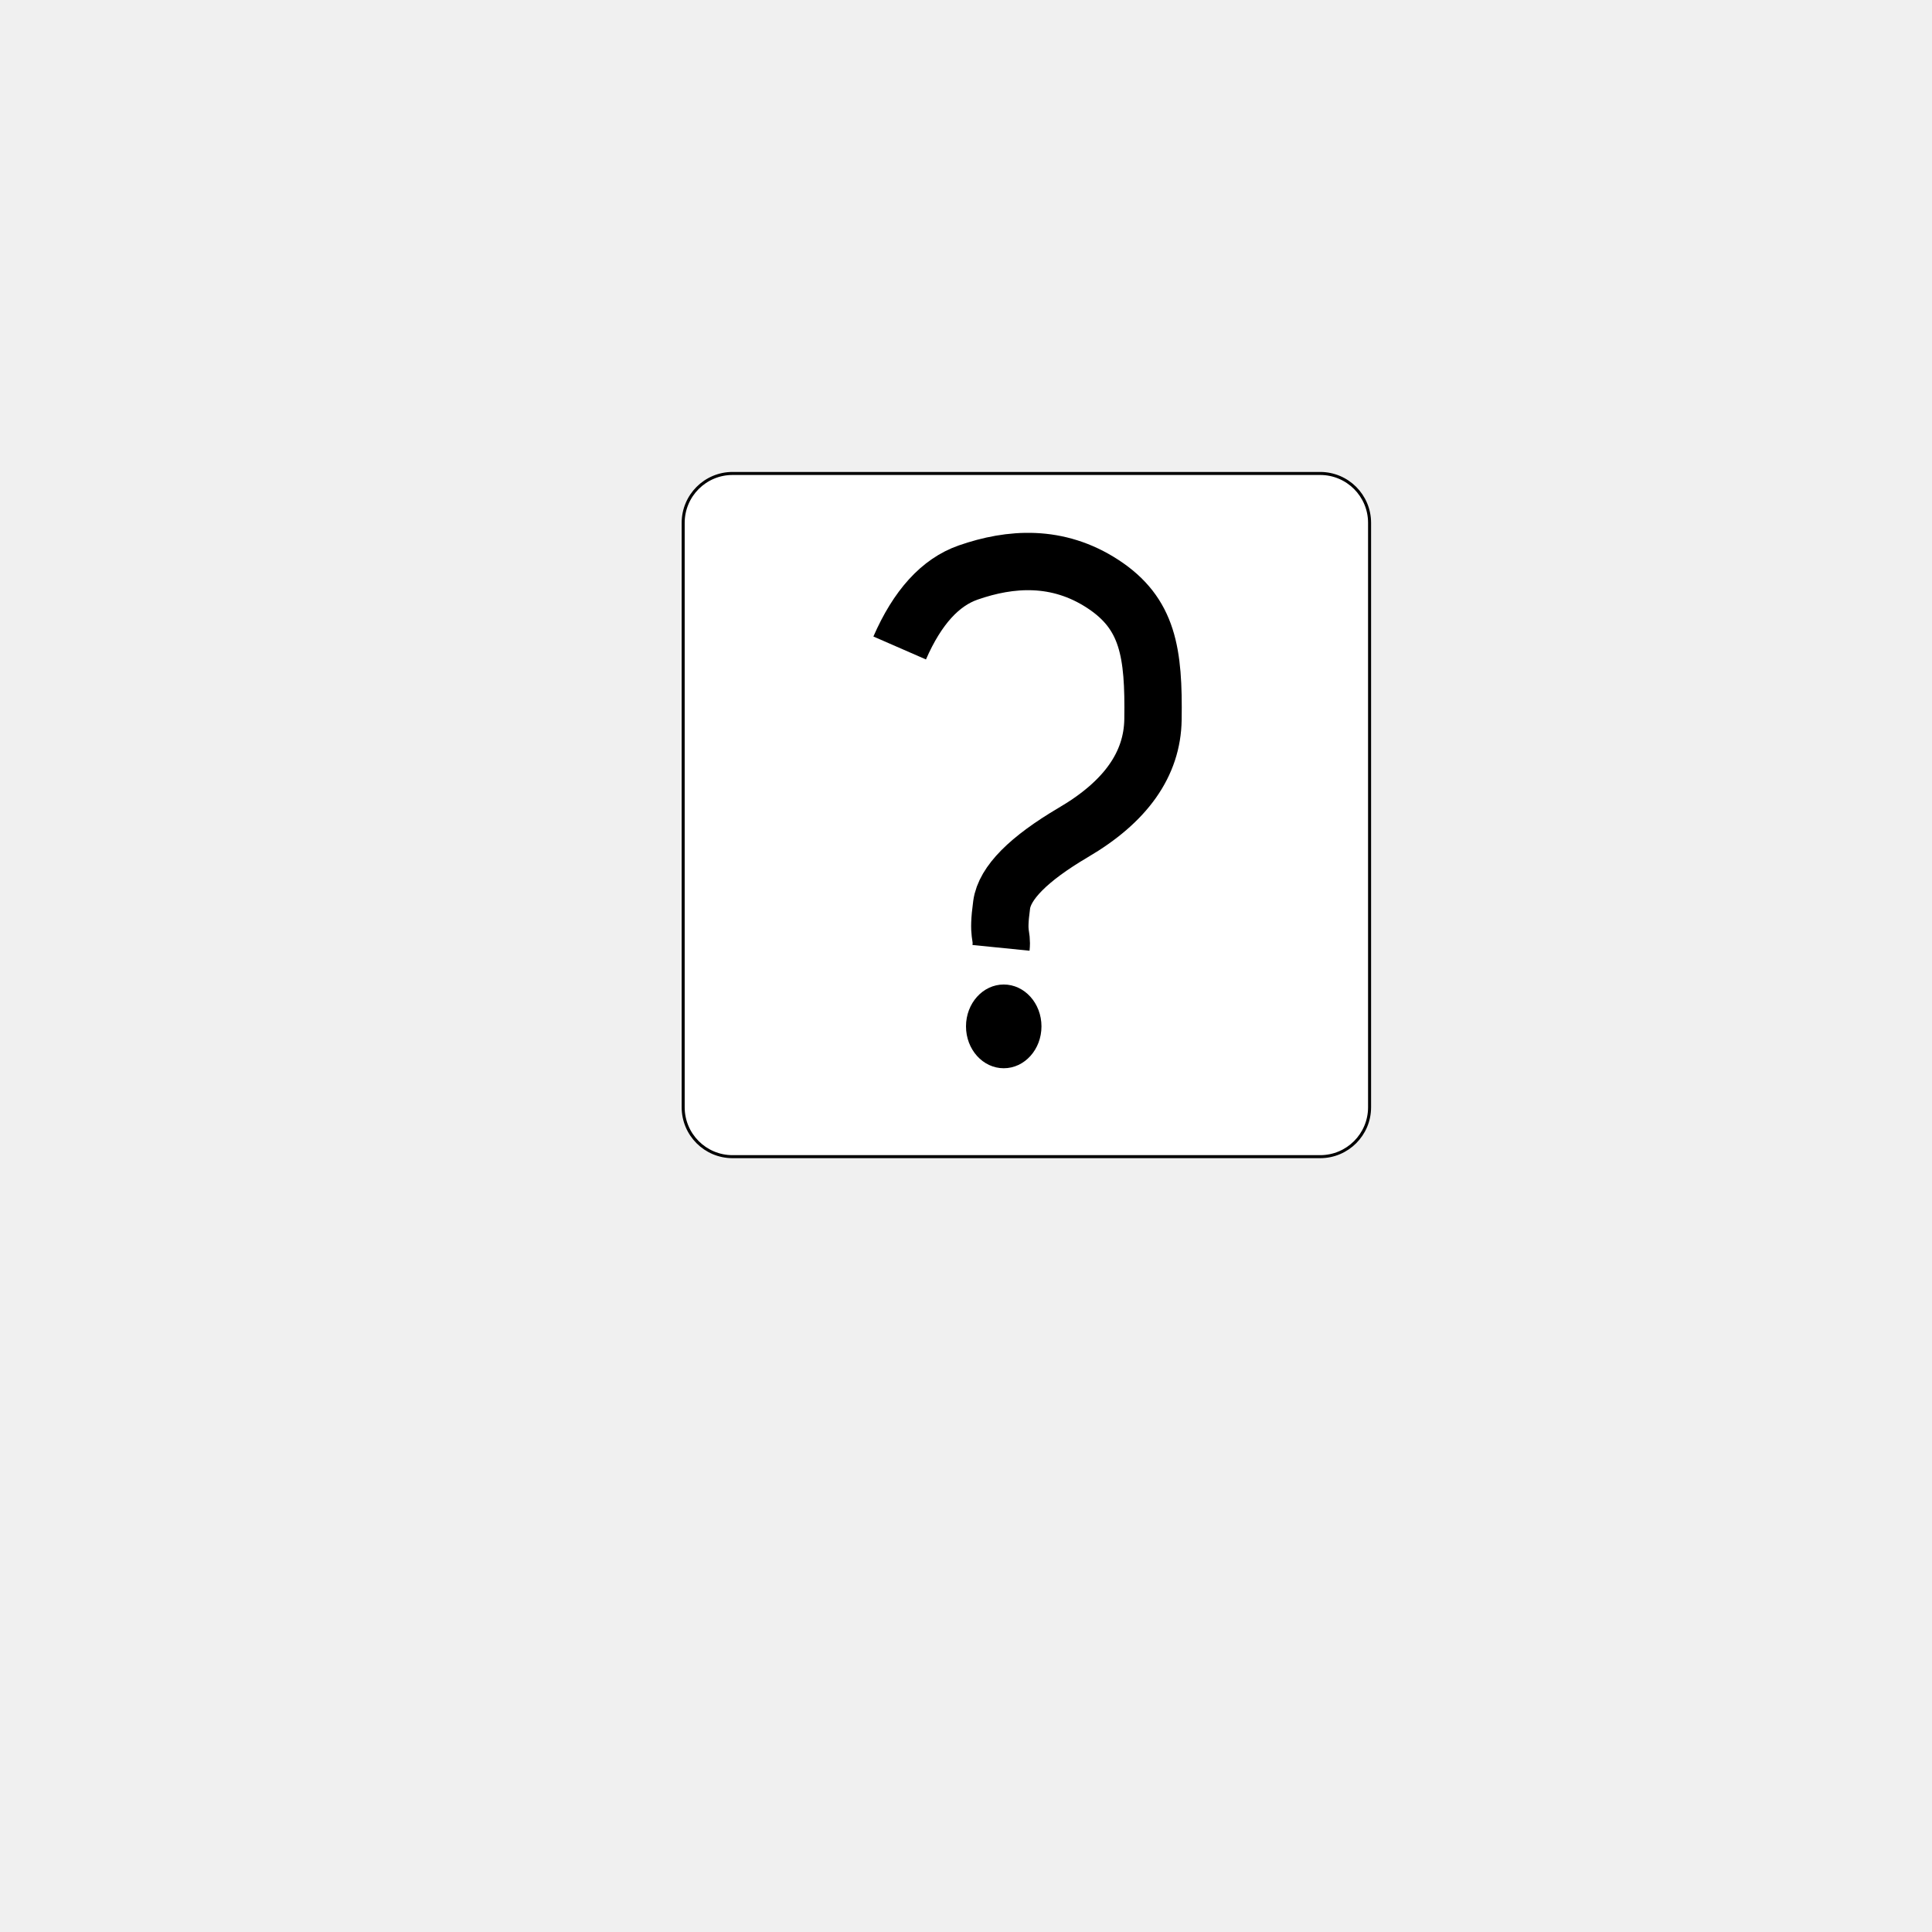
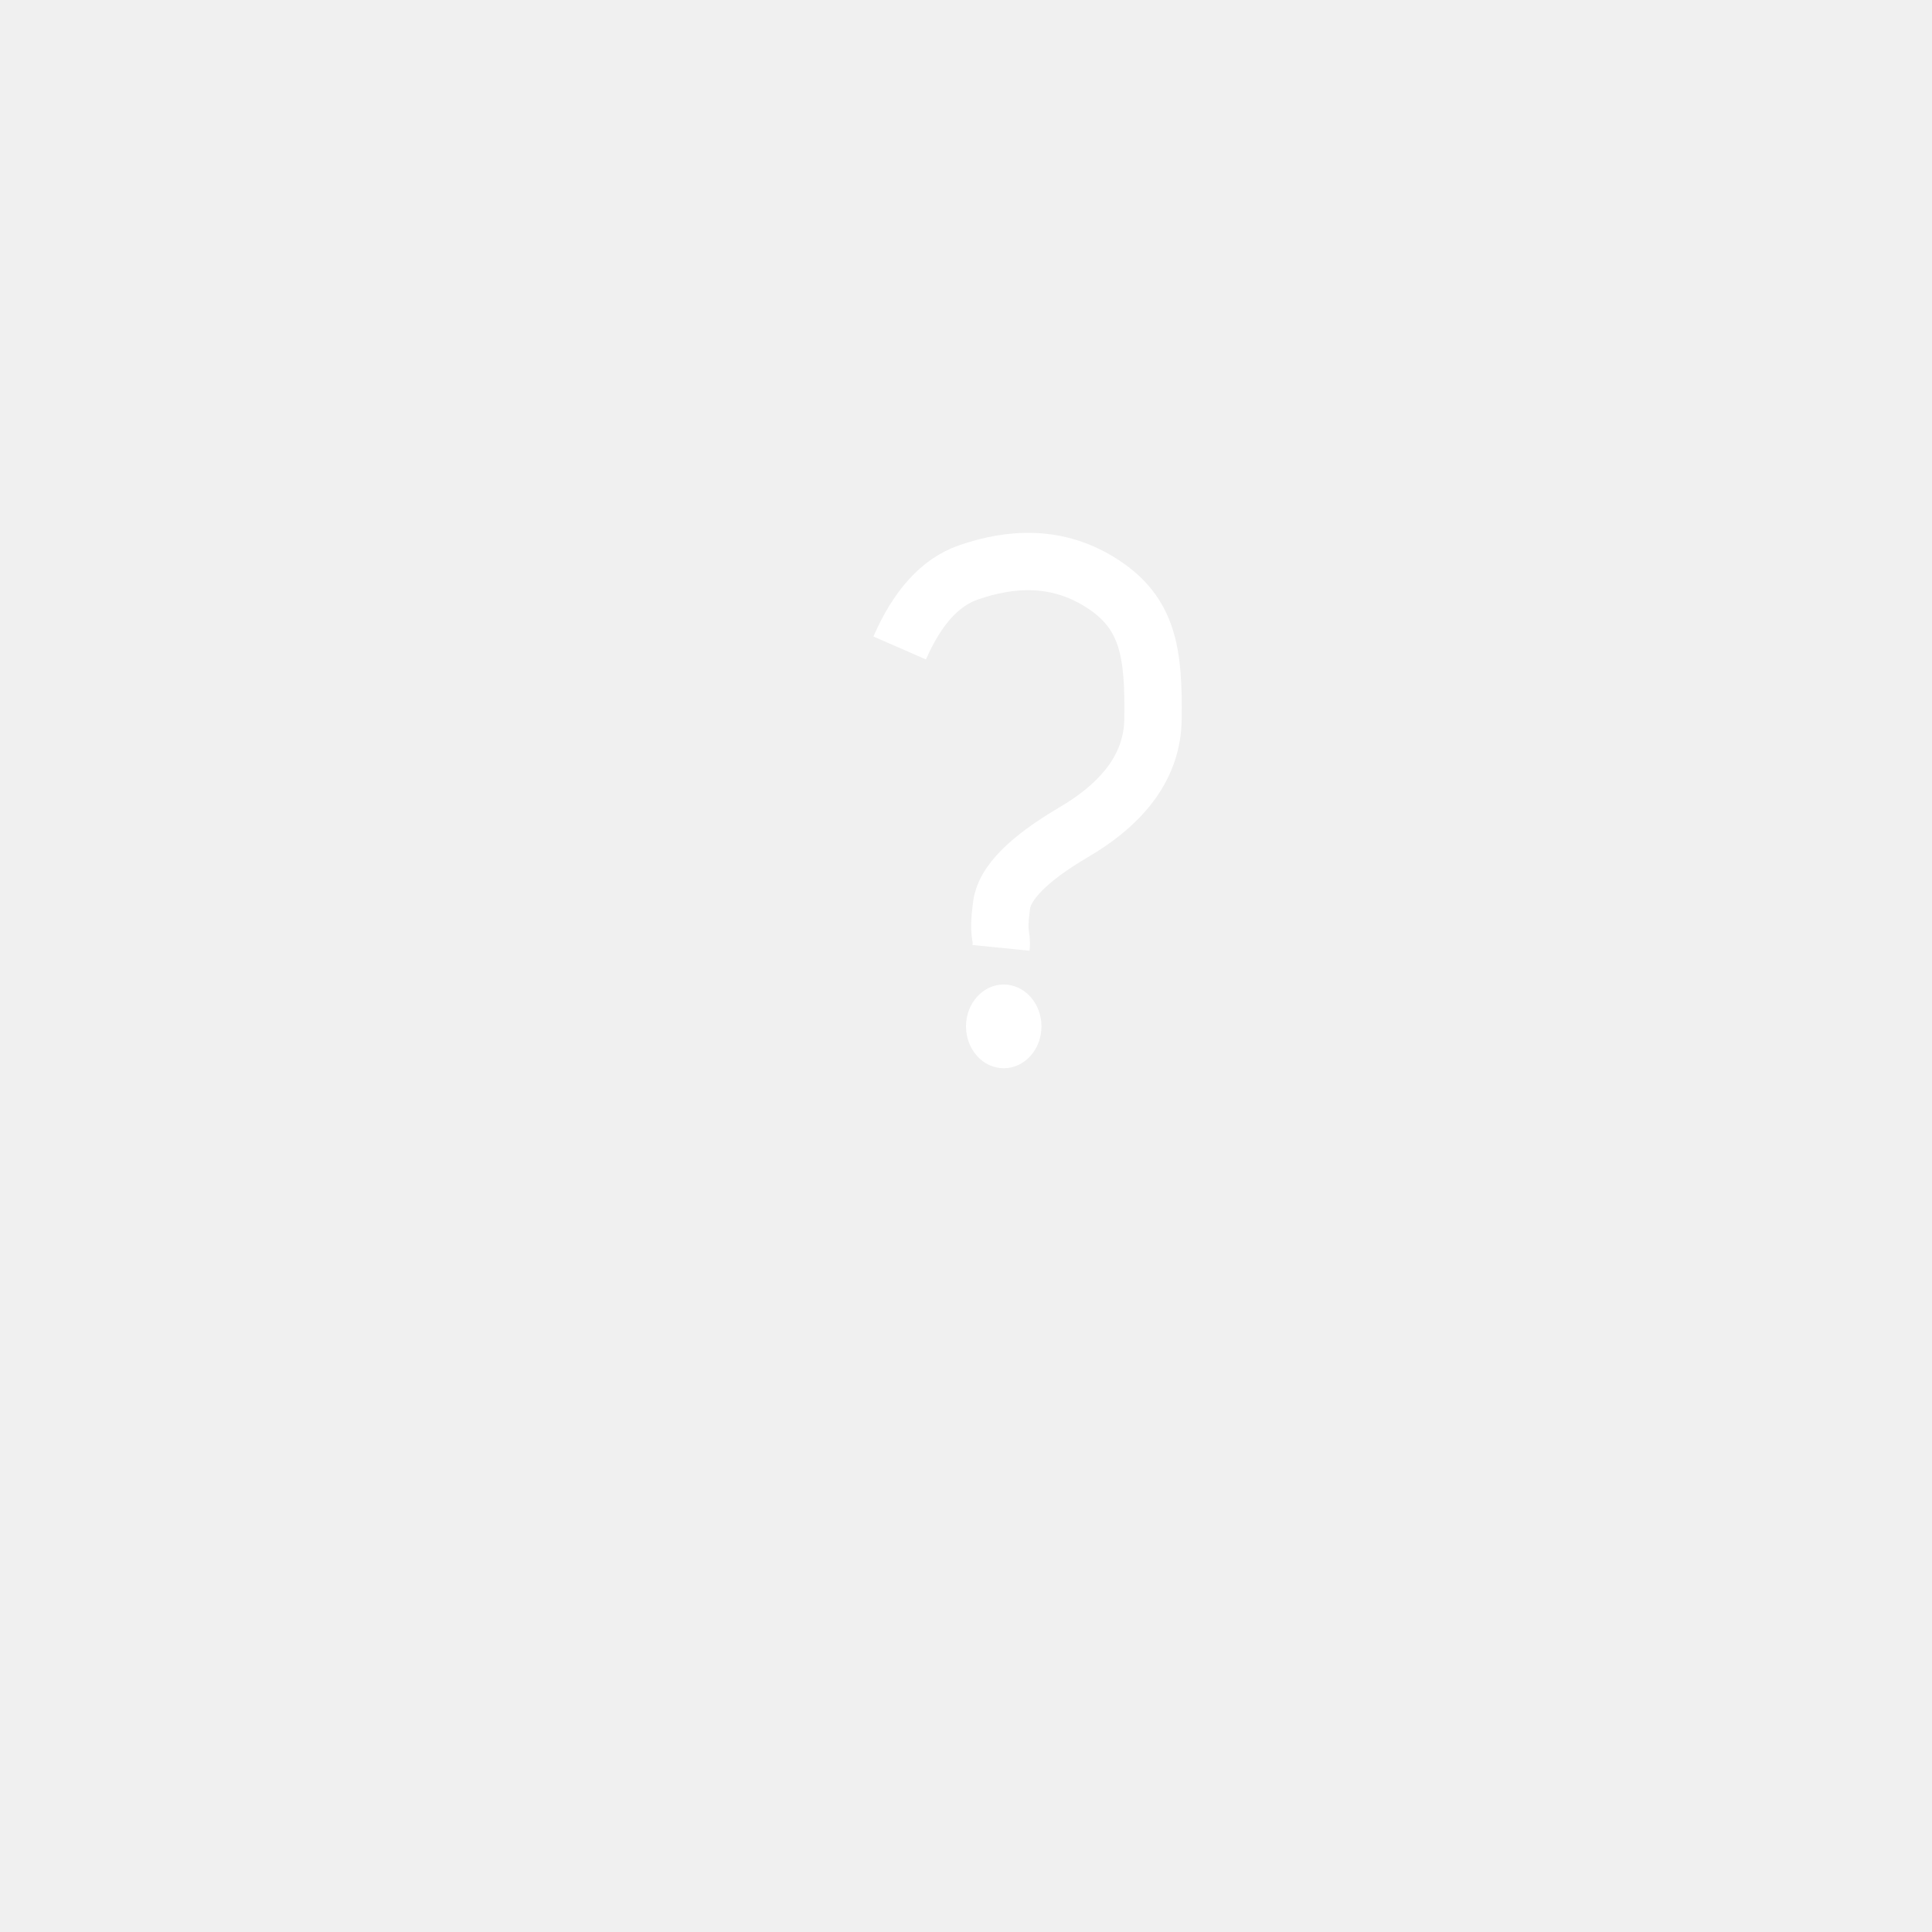
<svg xmlns="http://www.w3.org/2000/svg" xmlns:xlink="http://www.w3.org/1999/xlink" version="1.1" preserveAspectRatio="xMidYMid meet" viewBox="0 0 640 640" width="100" height="100">
  <defs>
-     <path class="first" d="M437.33 156.84C446.36 156.84 453.69 164.17 453.69 173.2C453.69 215.19 453.69 324.81 453.69 366.8C453.69 375.83 446.36 383.16 437.33 383.16C395.13 383.16 284.87 383.16 242.67 383.16C233.64 383.16 226.31 375.83 226.31 366.8C226.31 324.81 226.31 215.19 226.31 173.2C226.31 164.17 233.64 156.84 242.67 156.84C284.87 156.84 395.13 156.84 437.33 156.84Z" id="d1pZ11Ly4q" />
    <path class="second" d="M345 340C345 347.66 339.4 353.87 332.5 353.87C325.6 353.87 320 347.66 320 340C320 332.34 325.6 326.13 332.5 326.13C339.4 326.13 345 332.34 345 340Z" id="c40AmHPhMx" />
-     <path class="third" d="" id="d86GnQ1j0" />
-     <path class="fourth" d="" id="clxk5zH7P" />
    <path class="fifth" d="M331.6 313.99C332.09 309.11 330.33 310.53 331.81 299.71C332.8 292.49 340.7 284.52 355.52 275.78C372.92 265.6 381.73 253.12 381.94 238.34C382.27 216.17 380.32 203.23 365.33 193.44C350.34 183.65 334.69 184.8 320.77 189.64C311.48 192.86 303.9 201.2 298.03 214.65" id="c1i2uDbRkT" />
  </defs>
  <g>
    <g>
      <g>
        <use xlink:href="#d1pZ11Ly4q" opacity="1" fill="#ffffff" fill-opacity="1" />
        <g>
          <use xlink:href="#d1pZ11Ly4q" opacity="1" fill-opacity="0" stroke="#000000" stroke-width="1" stroke-opacity="1" />
        </g>
      </g>
      <g>
-         <use xlink:href="#c40AmHPhMx" opacity="1" fill="#000000" fill-opacity="1" />
+         <use xlink:href="#c40AmHPhMx" opacity="1" fill="#ffffff" fill-opacity="1" />
      </g>
      <g>
        <g>
-           <use xlink:href="#d86GnQ1j0" opacity="1" fill-opacity="0" stroke-width="1" stroke-opacity="1" />
-         </g>
-       </g>
-       <g>
-         <g>
-           <use xlink:href="#clxk5zH7P" opacity="1" fill-opacity="0" stroke="#103f4b" stroke-width="1" stroke-opacity="1" />
-         </g>
-       </g>
-       <g>
-         <g>
-           <use xlink:href="#c1i2uDbRkT" opacity="1" fill-opacity="0" stroke="#000000" stroke-width="19" stroke-opacity="1">
+           <use xlink:href="#c1i2uDbRkT" opacity="1" fill-opacity="0" stroke="#ffffff" stroke-width="19" stroke-opacity="1">
</use>
        </g>
      </g>
    </g>
  </g>
</svg>
